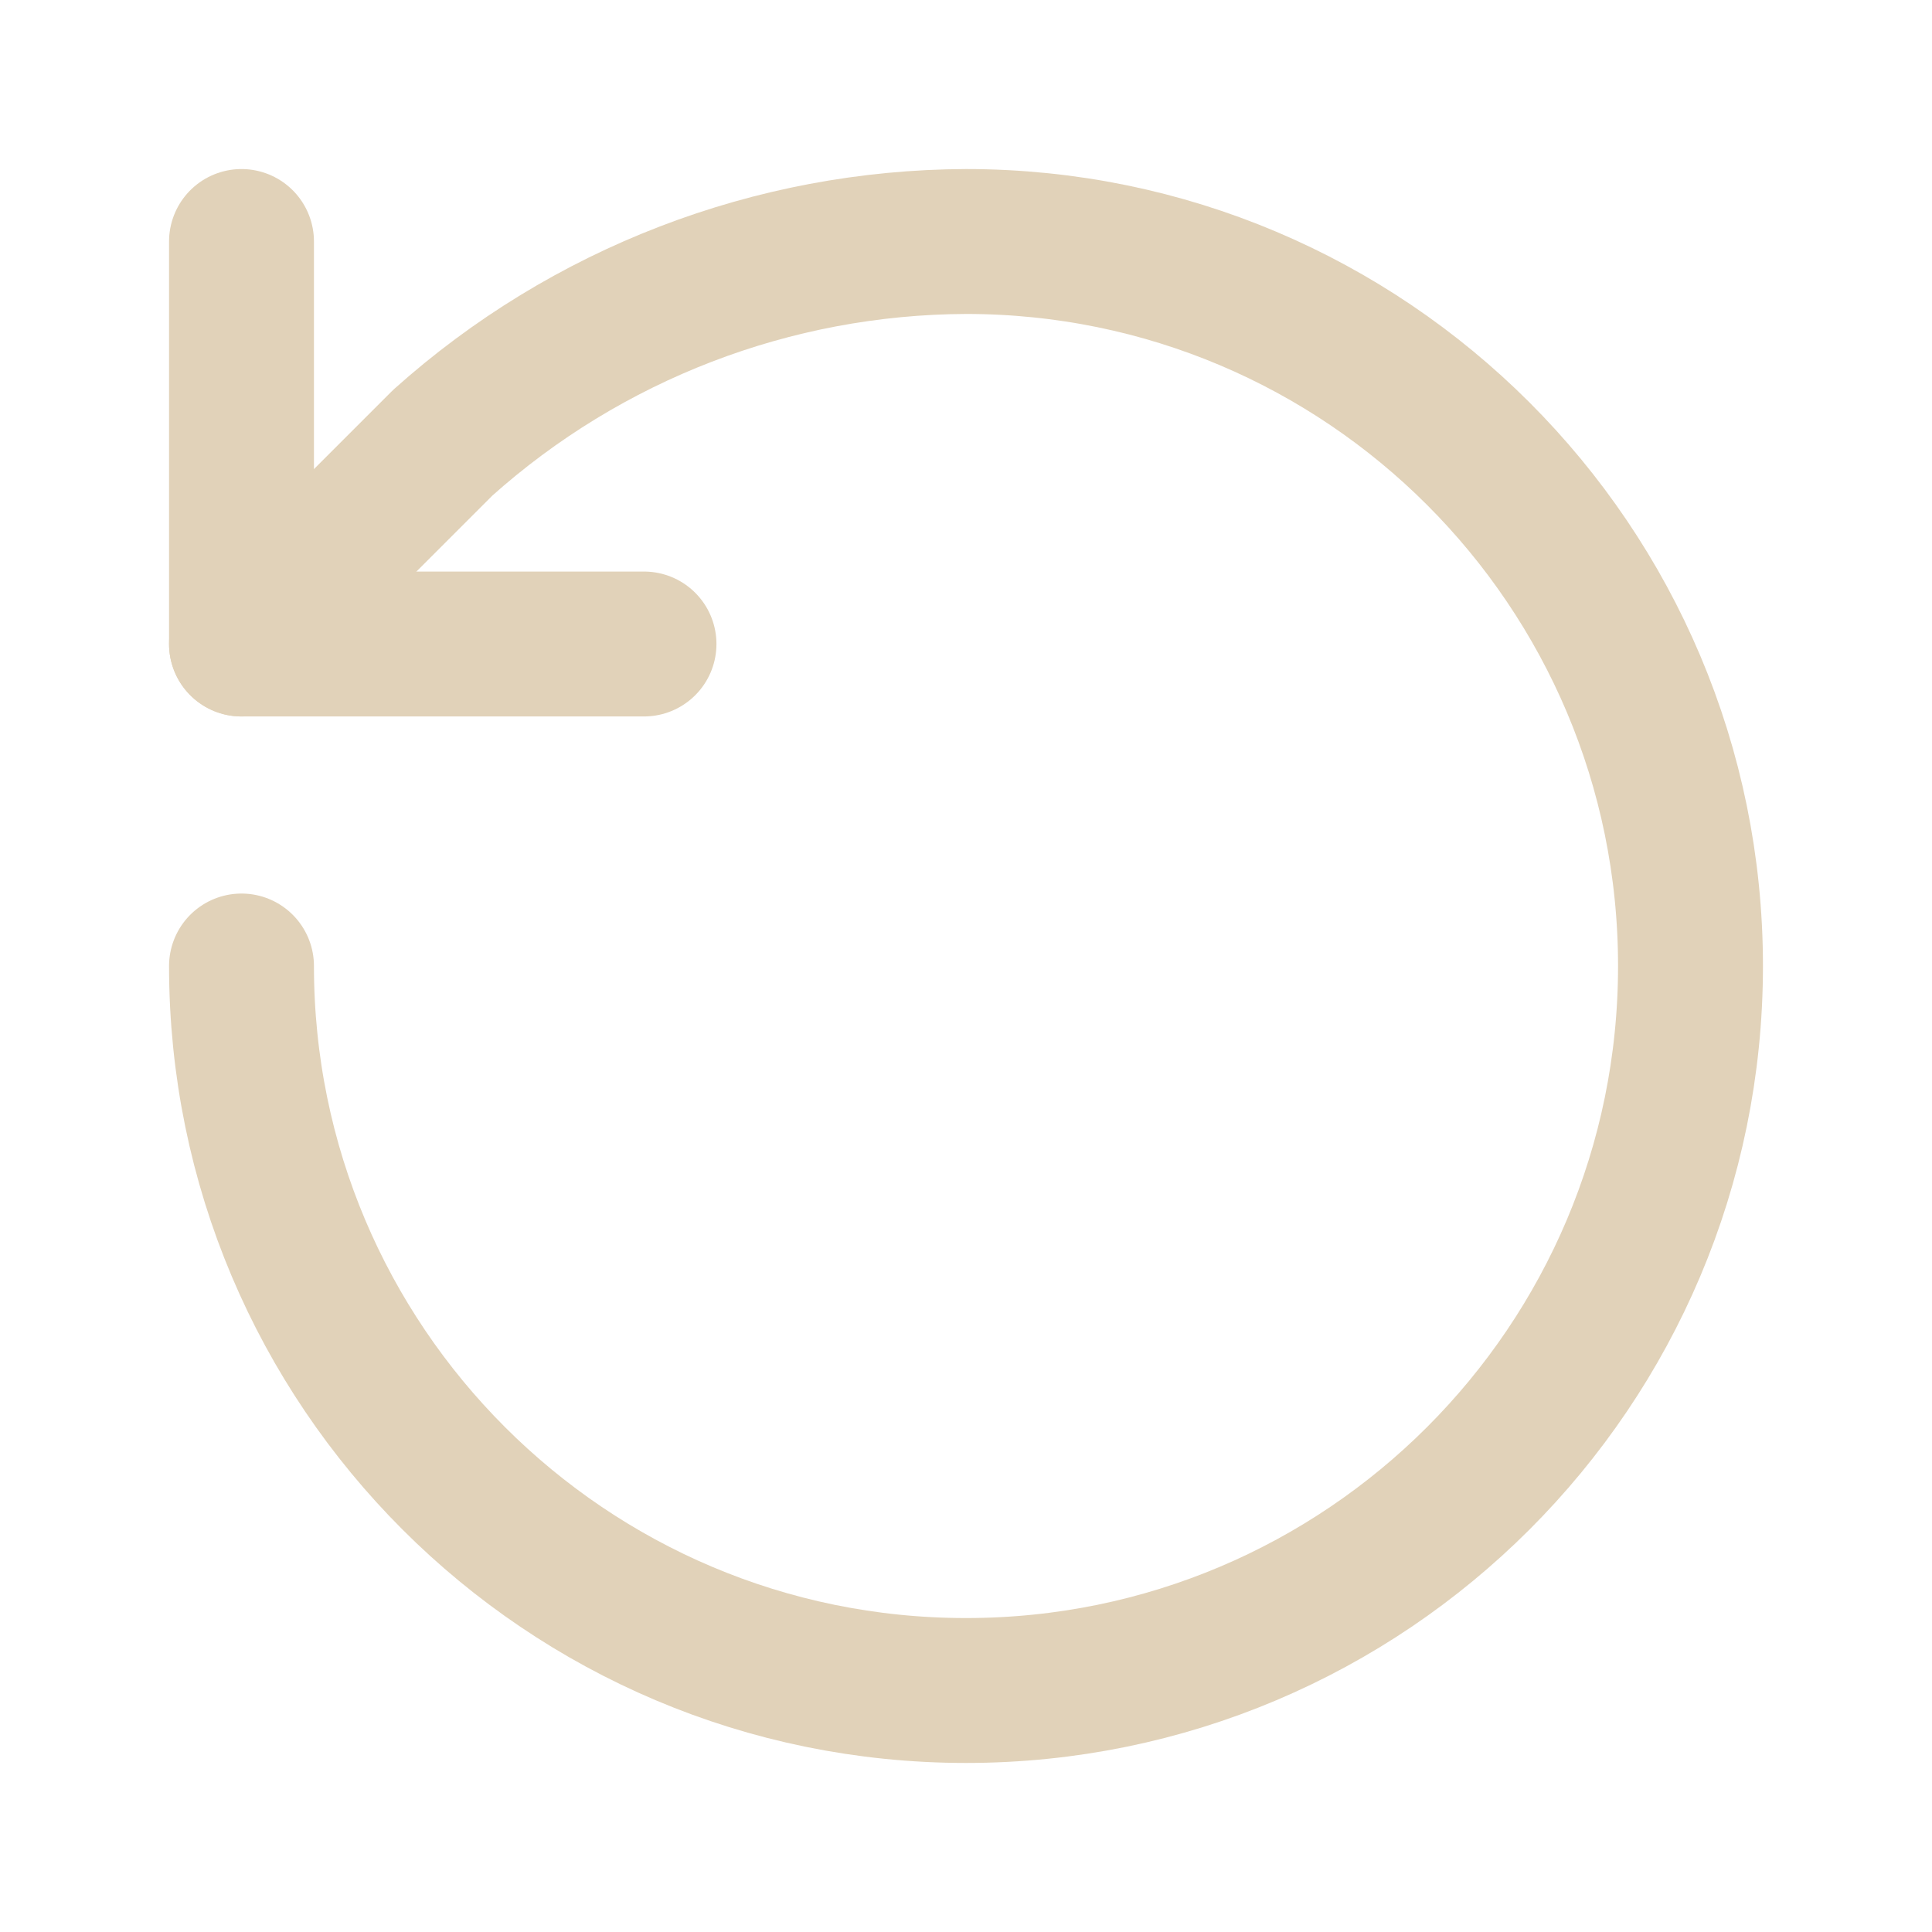
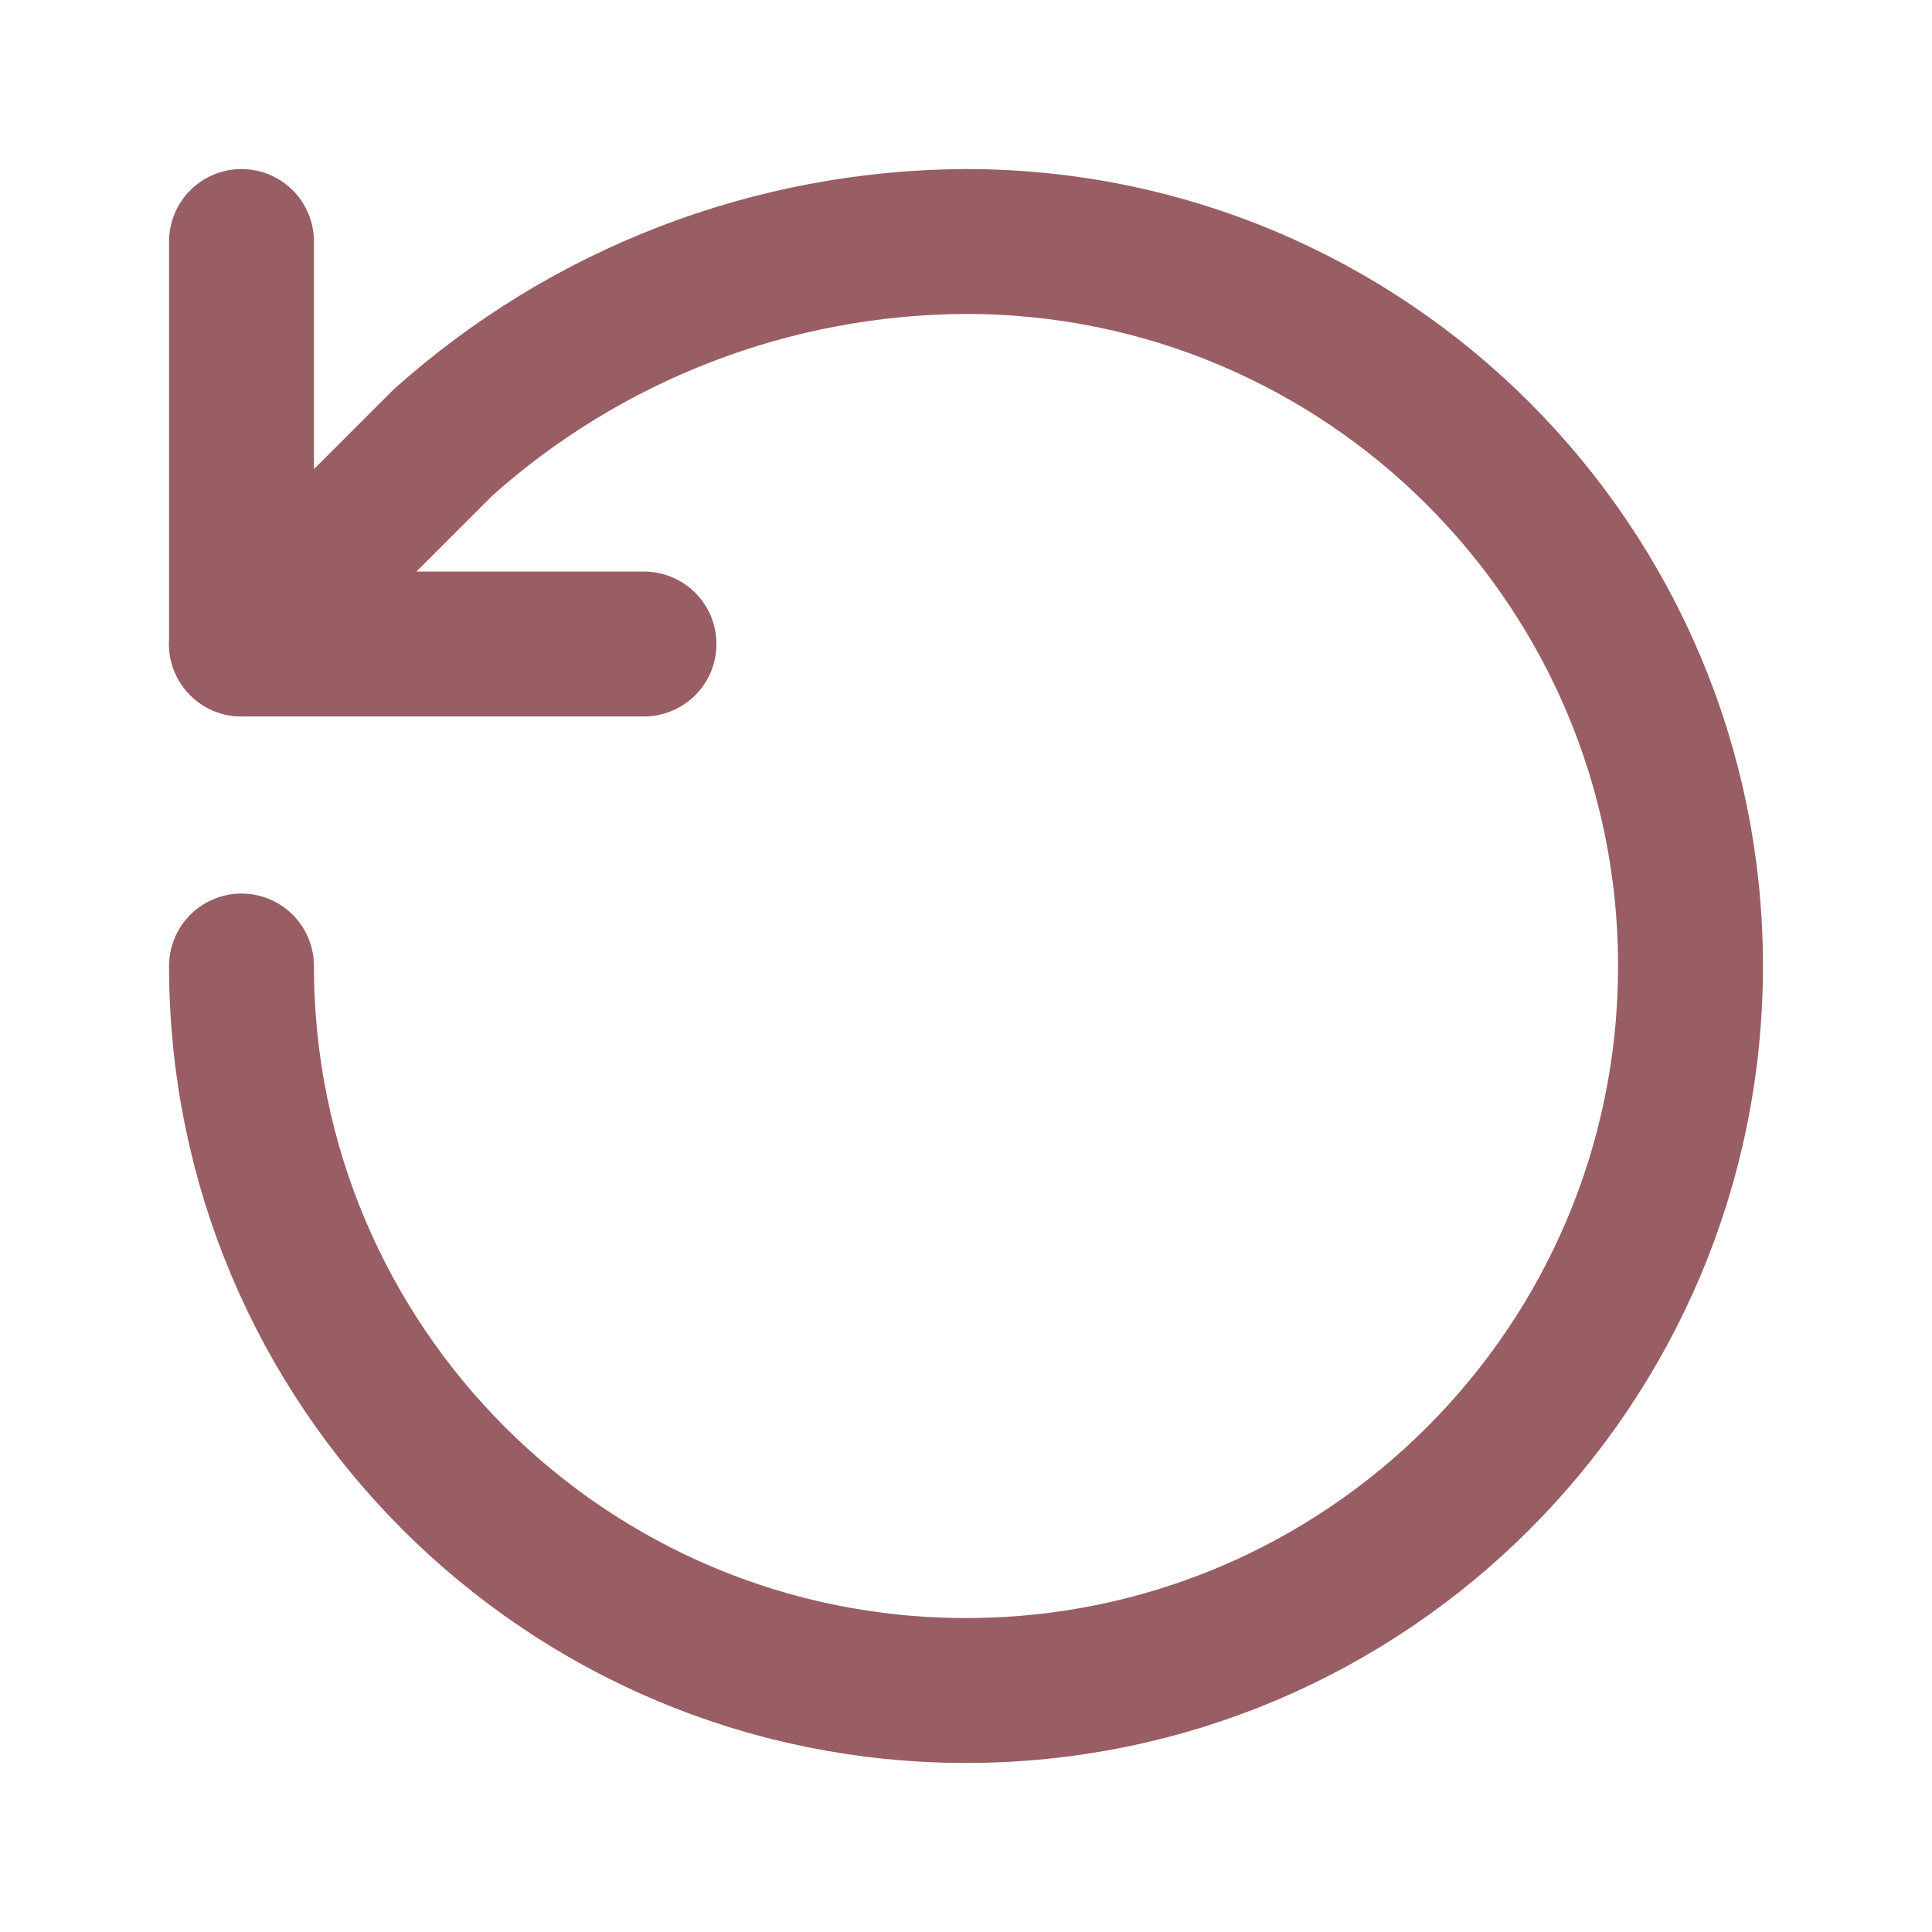
- <svg xmlns="http://www.w3.org/2000/svg" viewBox="0 0 24 24" fill="none" stroke="#E1D2B9" stroke-width="1.8" stroke-linecap="round" stroke-linejoin="round">
+ <svg xmlns="http://www.w3.org/2000/svg" viewBox="0 0 24 24" fill="none" stroke="#995D64" stroke-width="1.8" stroke-linecap="round" stroke-linejoin="round">
  <path d="M3 12a9 9 0 1 0 9-9 9.8 9.8 0 0 0-6.5 2.5L3 8" />
  <polyline points="3 3 3 8 8 8" />
</svg>
